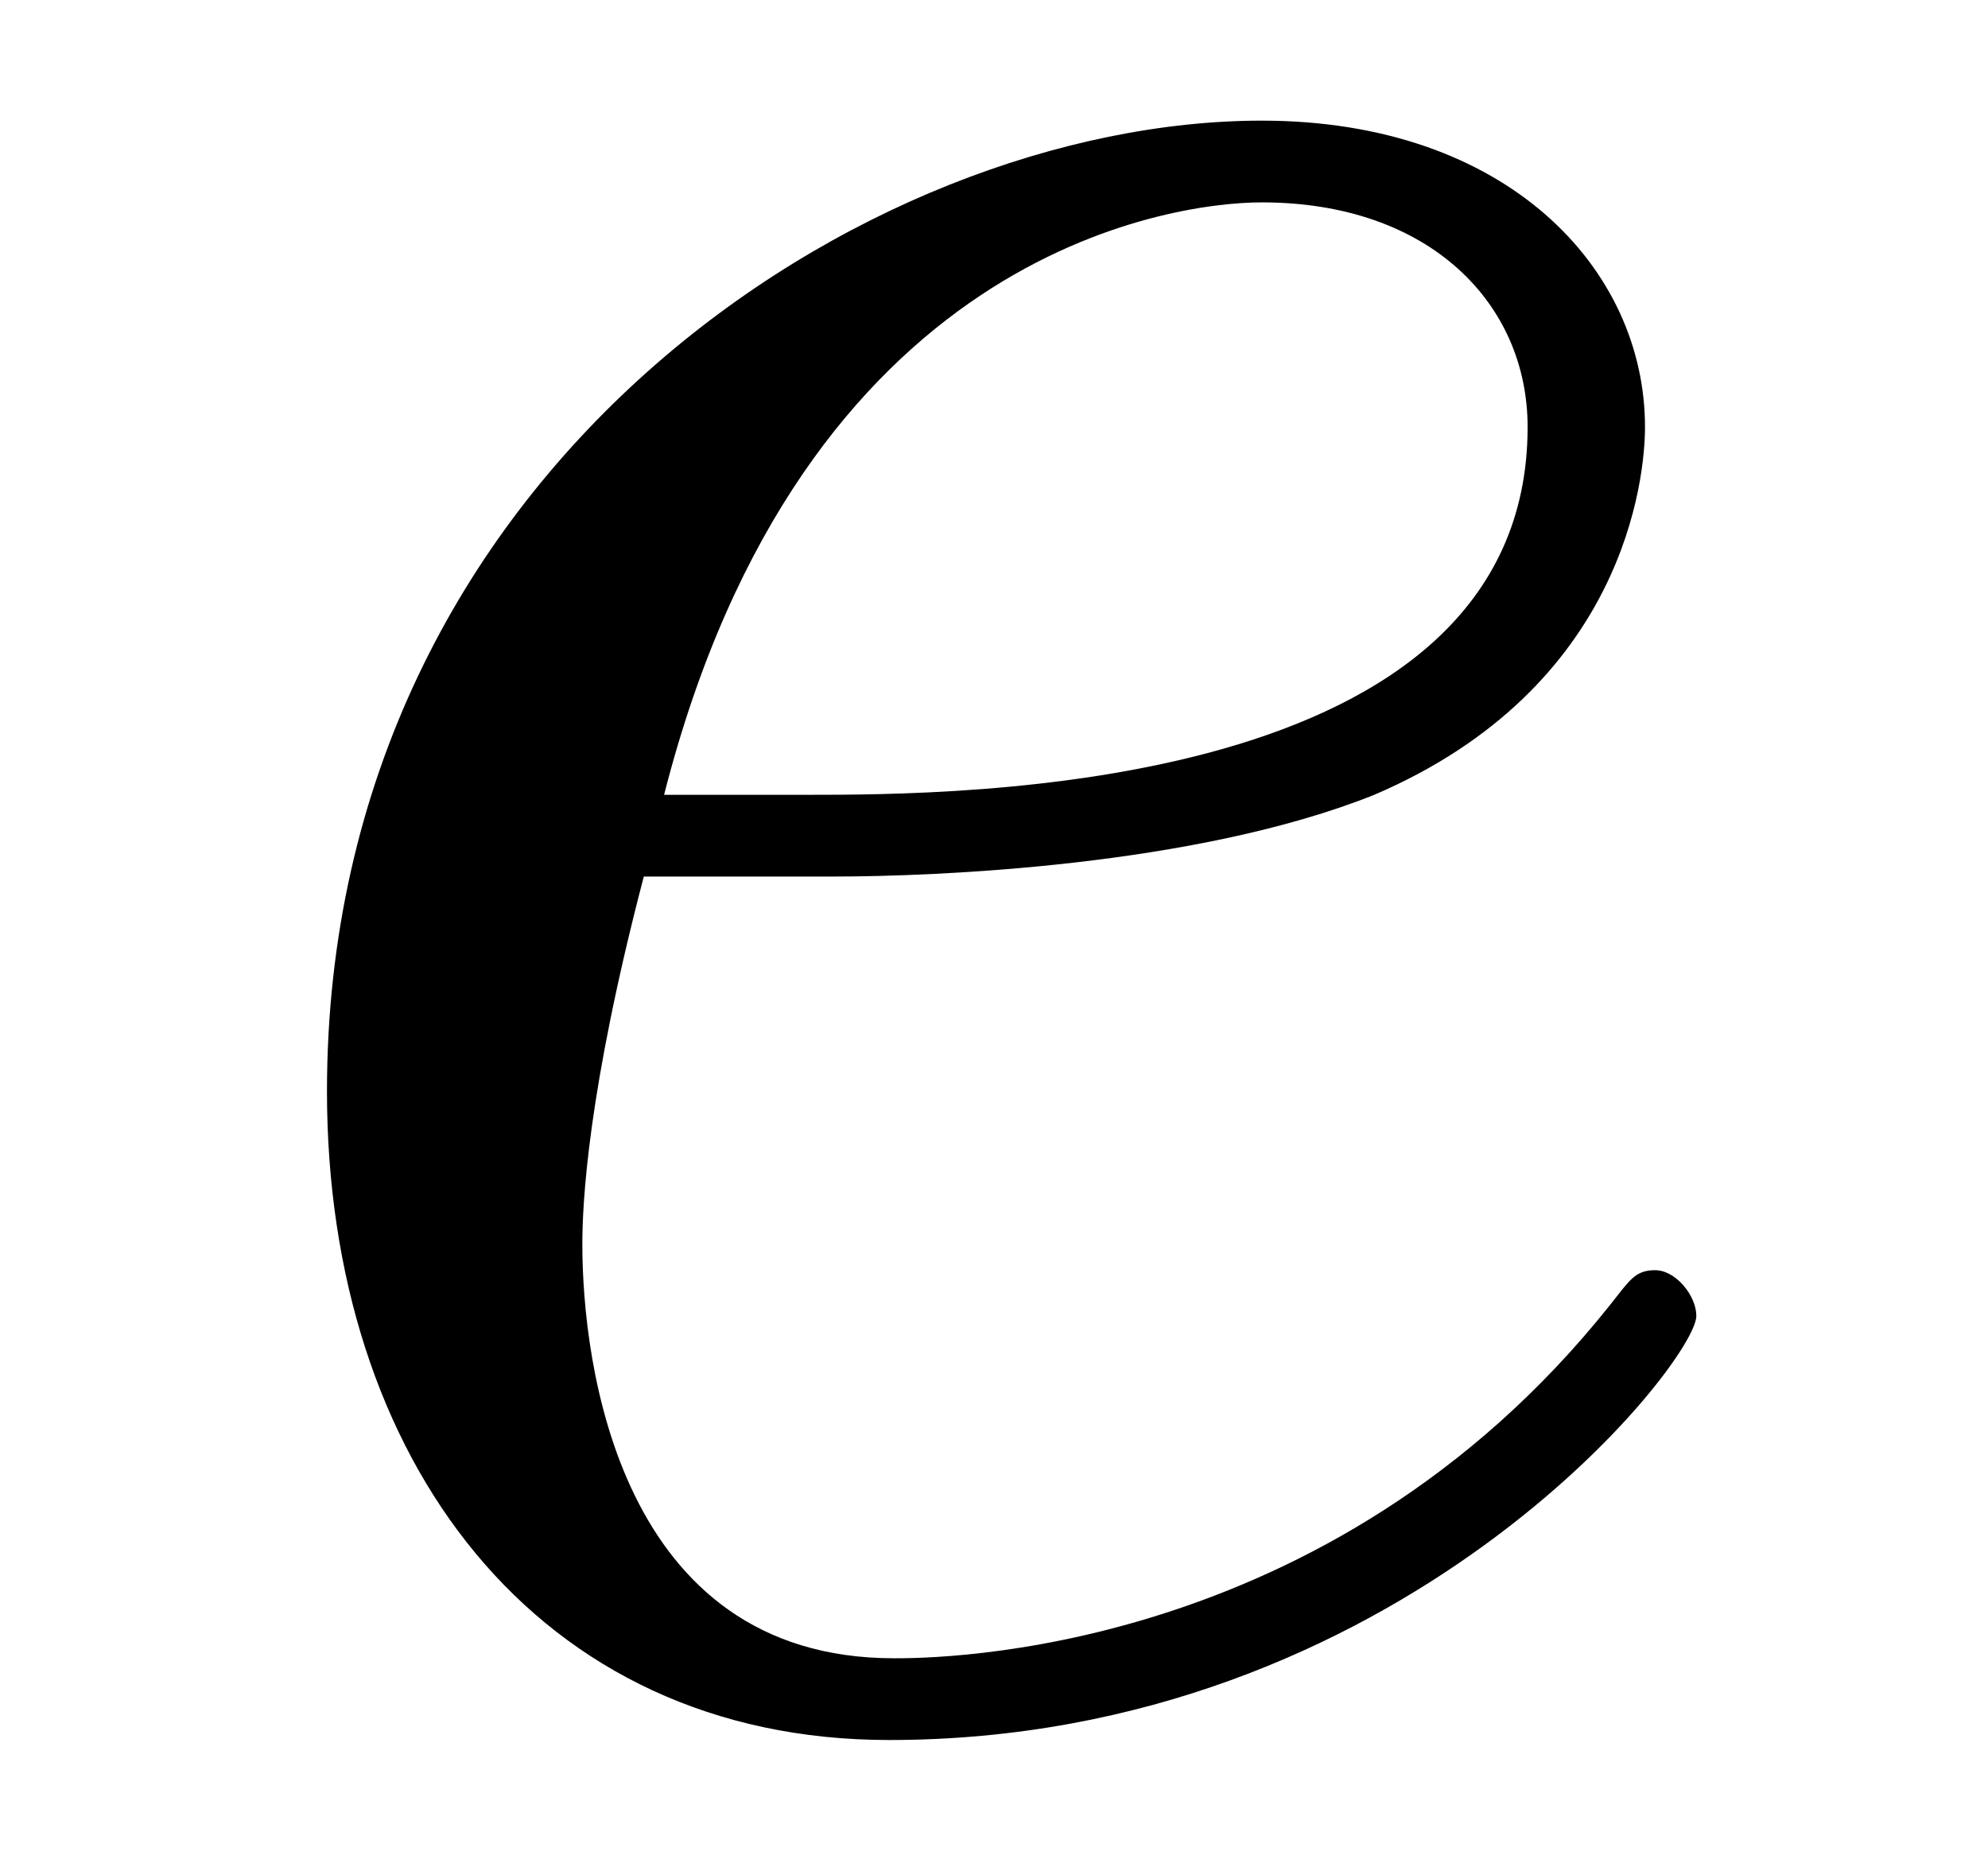
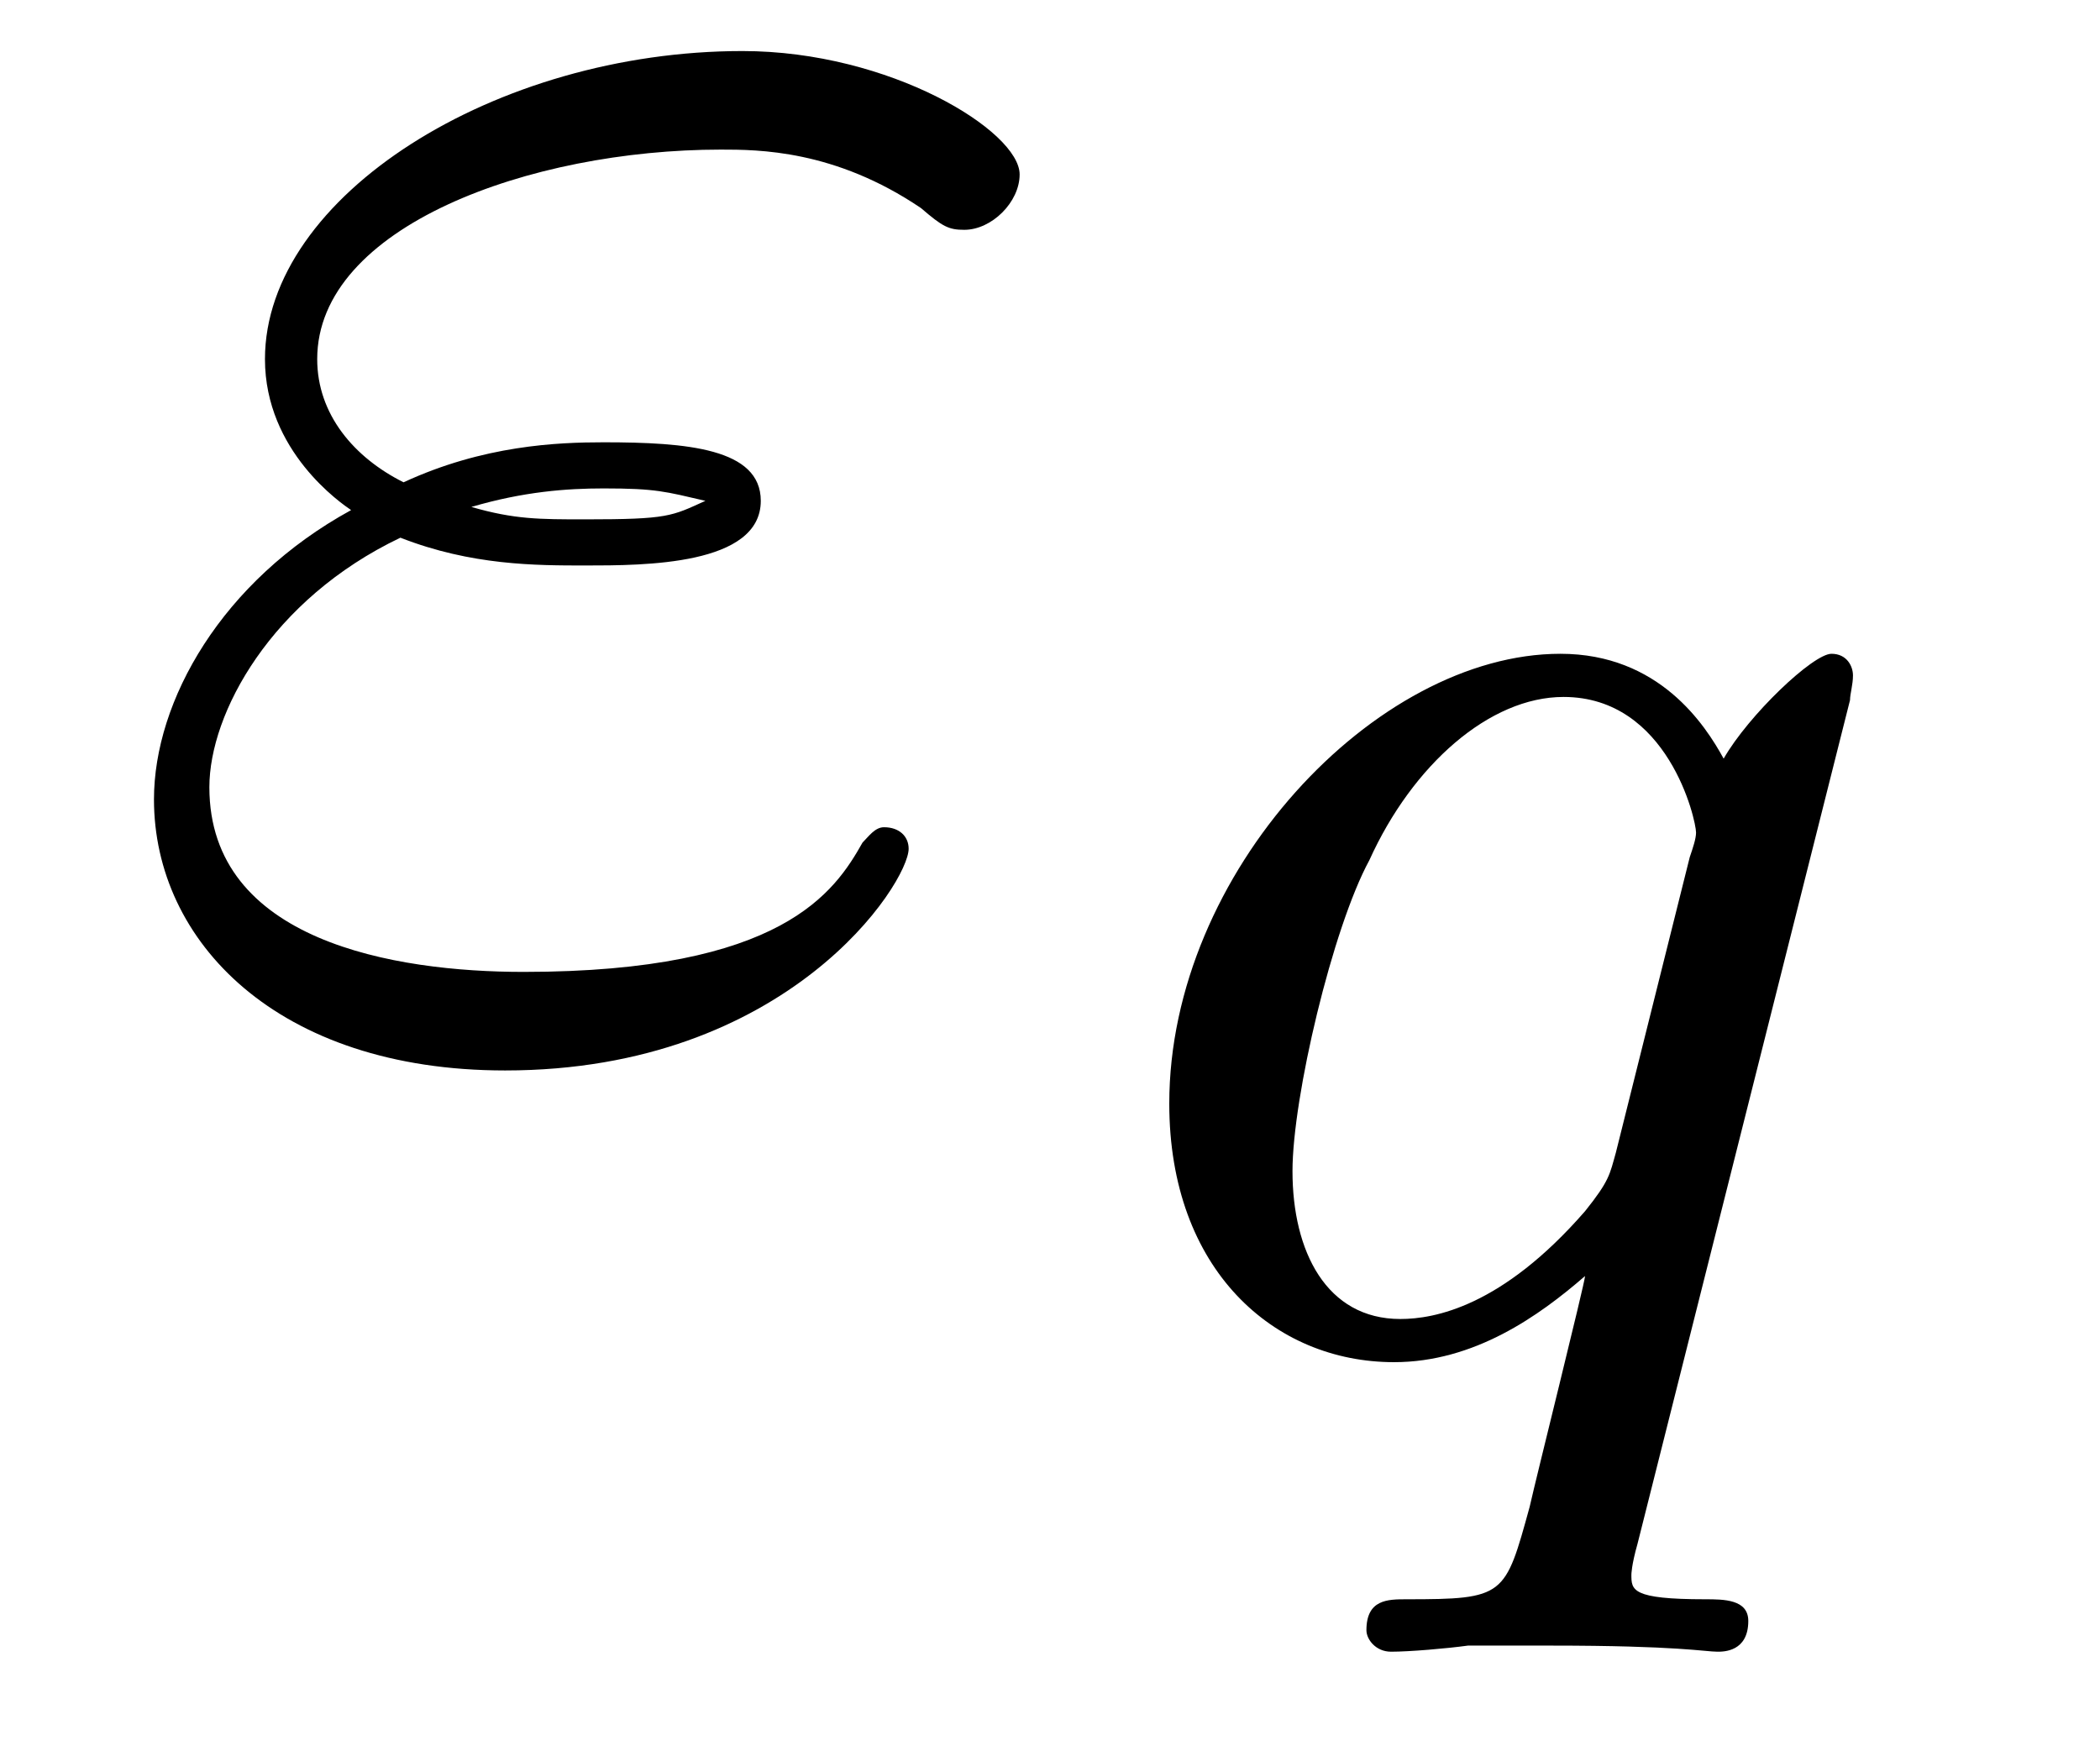
- <svg xmlns="http://www.w3.org/2000/svg" xmlns:xlink="http://www.w3.org/1999/xlink" viewBox="0 0 6.08 5.697" version="1.2">
+ <svg xmlns="http://www.w3.org/2000/svg" xmlns:xlink="http://www.w3.org/1999/xlink" viewBox="0 0 10.652 8.883" version="1.2">
  <defs>
    <g>
      <symbol overflow="visible" id="glyph0-0">
        <path style="stroke:none;" d="" />
      </symbol>
      <symbol overflow="visible" id="glyph0-1">
-         <path style="stroke:none;" d="M 2.047 -2.516 C 2.359 -2.516 3.156 -2.547 3.703 -2.766 C 4.469 -3.094 4.531 -3.734 4.531 -3.891 C 4.531 -4.375 4.109 -4.828 3.359 -4.828 C 2.156 -4.828 0.5 -3.766 0.5 -1.859 C 0.5 -0.734 1.141 0.125 2.219 0.125 C 3.781 0.125 4.688 -1.031 4.688 -1.172 C 4.688 -1.234 4.625 -1.312 4.562 -1.312 C 4.5 -1.312 4.484 -1.281 4.422 -1.203 C 3.562 -0.125 2.359 -0.125 2.234 -0.125 C 1.391 -0.125 1.281 -1.031 1.281 -1.391 C 1.281 -1.516 1.297 -1.859 1.469 -2.516 Z M 1.531 -2.766 C 1.953 -4.422 3.078 -4.578 3.359 -4.578 C 3.875 -4.578 4.172 -4.266 4.172 -3.891 C 4.172 -2.766 2.422 -2.766 1.969 -2.766 Z M 1.531 -2.766 " />
+         <path style="stroke:none;" d="M 1.531 -2.469 C 1.891 -2.328 2.219 -2.328 2.469 -2.328 C 2.766 -2.328 3.359 -2.328 3.359 -2.656 C 3.359 -2.922 2.984 -2.953 2.562 -2.953 C 2.328 -2.953 1.953 -2.938 1.547 -2.75 C 1.297 -2.875 1.109 -3.094 1.109 -3.375 C 1.109 -4.047 2.188 -4.438 3.156 -4.438 C 3.344 -4.438 3.734 -4.438 4.172 -4.141 C 4.281 -4.047 4.312 -4.031 4.391 -4.031 C 4.531 -4.031 4.672 -4.172 4.672 -4.312 C 4.672 -4.531 4.016 -4.938 3.266 -4.938 C 2.016 -4.938 0.844 -4.203 0.844 -3.375 C 0.844 -2.906 1.234 -2.641 1.281 -2.609 C 0.625 -2.25 0.281 -1.641 0.281 -1.141 C 0.281 -0.422 0.906 0.234 2.062 0.234 C 3.5 0.234 4.109 -0.719 4.109 -0.891 C 4.109 -0.953 4.062 -1 3.984 -1 C 3.938 -1 3.906 -0.953 3.875 -0.922 C 3.734 -0.672 3.469 -0.266 2.156 -0.266 C 1.5 -0.266 0.562 -0.422 0.562 -1.203 C 0.562 -1.578 0.875 -2.156 1.531 -2.469 Z M 1.891 -2.625 C 2.156 -2.703 2.375 -2.719 2.562 -2.719 C 2.828 -2.719 2.875 -2.703 3.078 -2.656 C 2.906 -2.578 2.891 -2.562 2.469 -2.562 C 2.234 -2.562 2.109 -2.562 1.891 -2.625 Z M 1.891 -2.625 " />
+       </symbol>
+       <symbol overflow="visible" id="glyph1-0">
+         <path style="stroke:none;" d="" />
+       </symbol>
+       <symbol overflow="visible" id="glyph1-1">
+         <path style="stroke:none;" d="M 3.797 -3.281 C 3.797 -3.312 3.812 -3.359 3.812 -3.406 C 3.812 -3.453 3.781 -3.516 3.703 -3.516 C 3.609 -3.516 3.281 -3.203 3.156 -2.984 C 3.062 -3.156 2.828 -3.516 2.328 -3.516 C 1.391 -3.516 0.344 -2.406 0.344 -1.234 C 0.344 -0.391 0.875 0.078 1.484 0.078 C 1.891 0.078 2.219 -0.156 2.453 -0.359 C 2.453 -0.328 2.203 0.672 2.172 0.812 C 2.047 1.266 2.047 1.281 1.547 1.281 C 1.453 1.281 1.344 1.281 1.344 1.438 C 1.344 1.484 1.391 1.547 1.469 1.547 C 1.562 1.547 1.75 1.531 1.859 1.516 L 2.281 1.516 C 2.922 1.516 3.062 1.547 3.125 1.547 C 3.156 1.547 3.281 1.547 3.281 1.391 C 3.281 1.281 3.156 1.281 3.062 1.281 C 2.688 1.281 2.688 1.234 2.688 1.156 C 2.688 1.156 2.688 1.109 2.719 1 Z M 2.609 -0.984 C 2.578 -0.875 2.578 -0.844 2.453 -0.688 C 2.031 -0.203 1.688 -0.141 1.516 -0.141 C 1.141 -0.141 0.969 -0.484 0.969 -0.891 C 0.969 -1.266 1.172 -2.125 1.359 -2.469 C 1.578 -2.953 1.969 -3.297 2.344 -3.297 C 2.875 -3.297 3.016 -2.672 3.016 -2.609 C 3.016 -2.578 3 -2.531 2.984 -2.484 Z M 2.609 -0.984 " />
      </symbol>
    </g>
    <clipPath id="clip1">
-       <path d="M 1 0 L 6 0 L 6 5.695 L 1 5.695 Z M 1 0 " />
+       <path d="M 5 3 L 10 3 L 10 8.883 L 5 8.883 Z M 5 3 " />
    </clipPath>
  </defs>
  <g id="surface1">
+     <g style="fill:rgb(0%,0%,0%);fill-opacity:1;">
+       <use xlink:href="#glyph0-1" x="0.5" y="5.197" />
+     </g>
    <g clip-path="url(#clip1)" clip-rule="nonzero">
      <g style="fill:rgb(0%,0%,0%);fill-opacity:1;">
-         <use xlink:href="#glyph0-1" x="0.5" y="5.197" />
+         <use xlink:href="#glyph1-1" x="5.587" y="6.833" />
      </g>
    </g>
  </g>
</svg>
